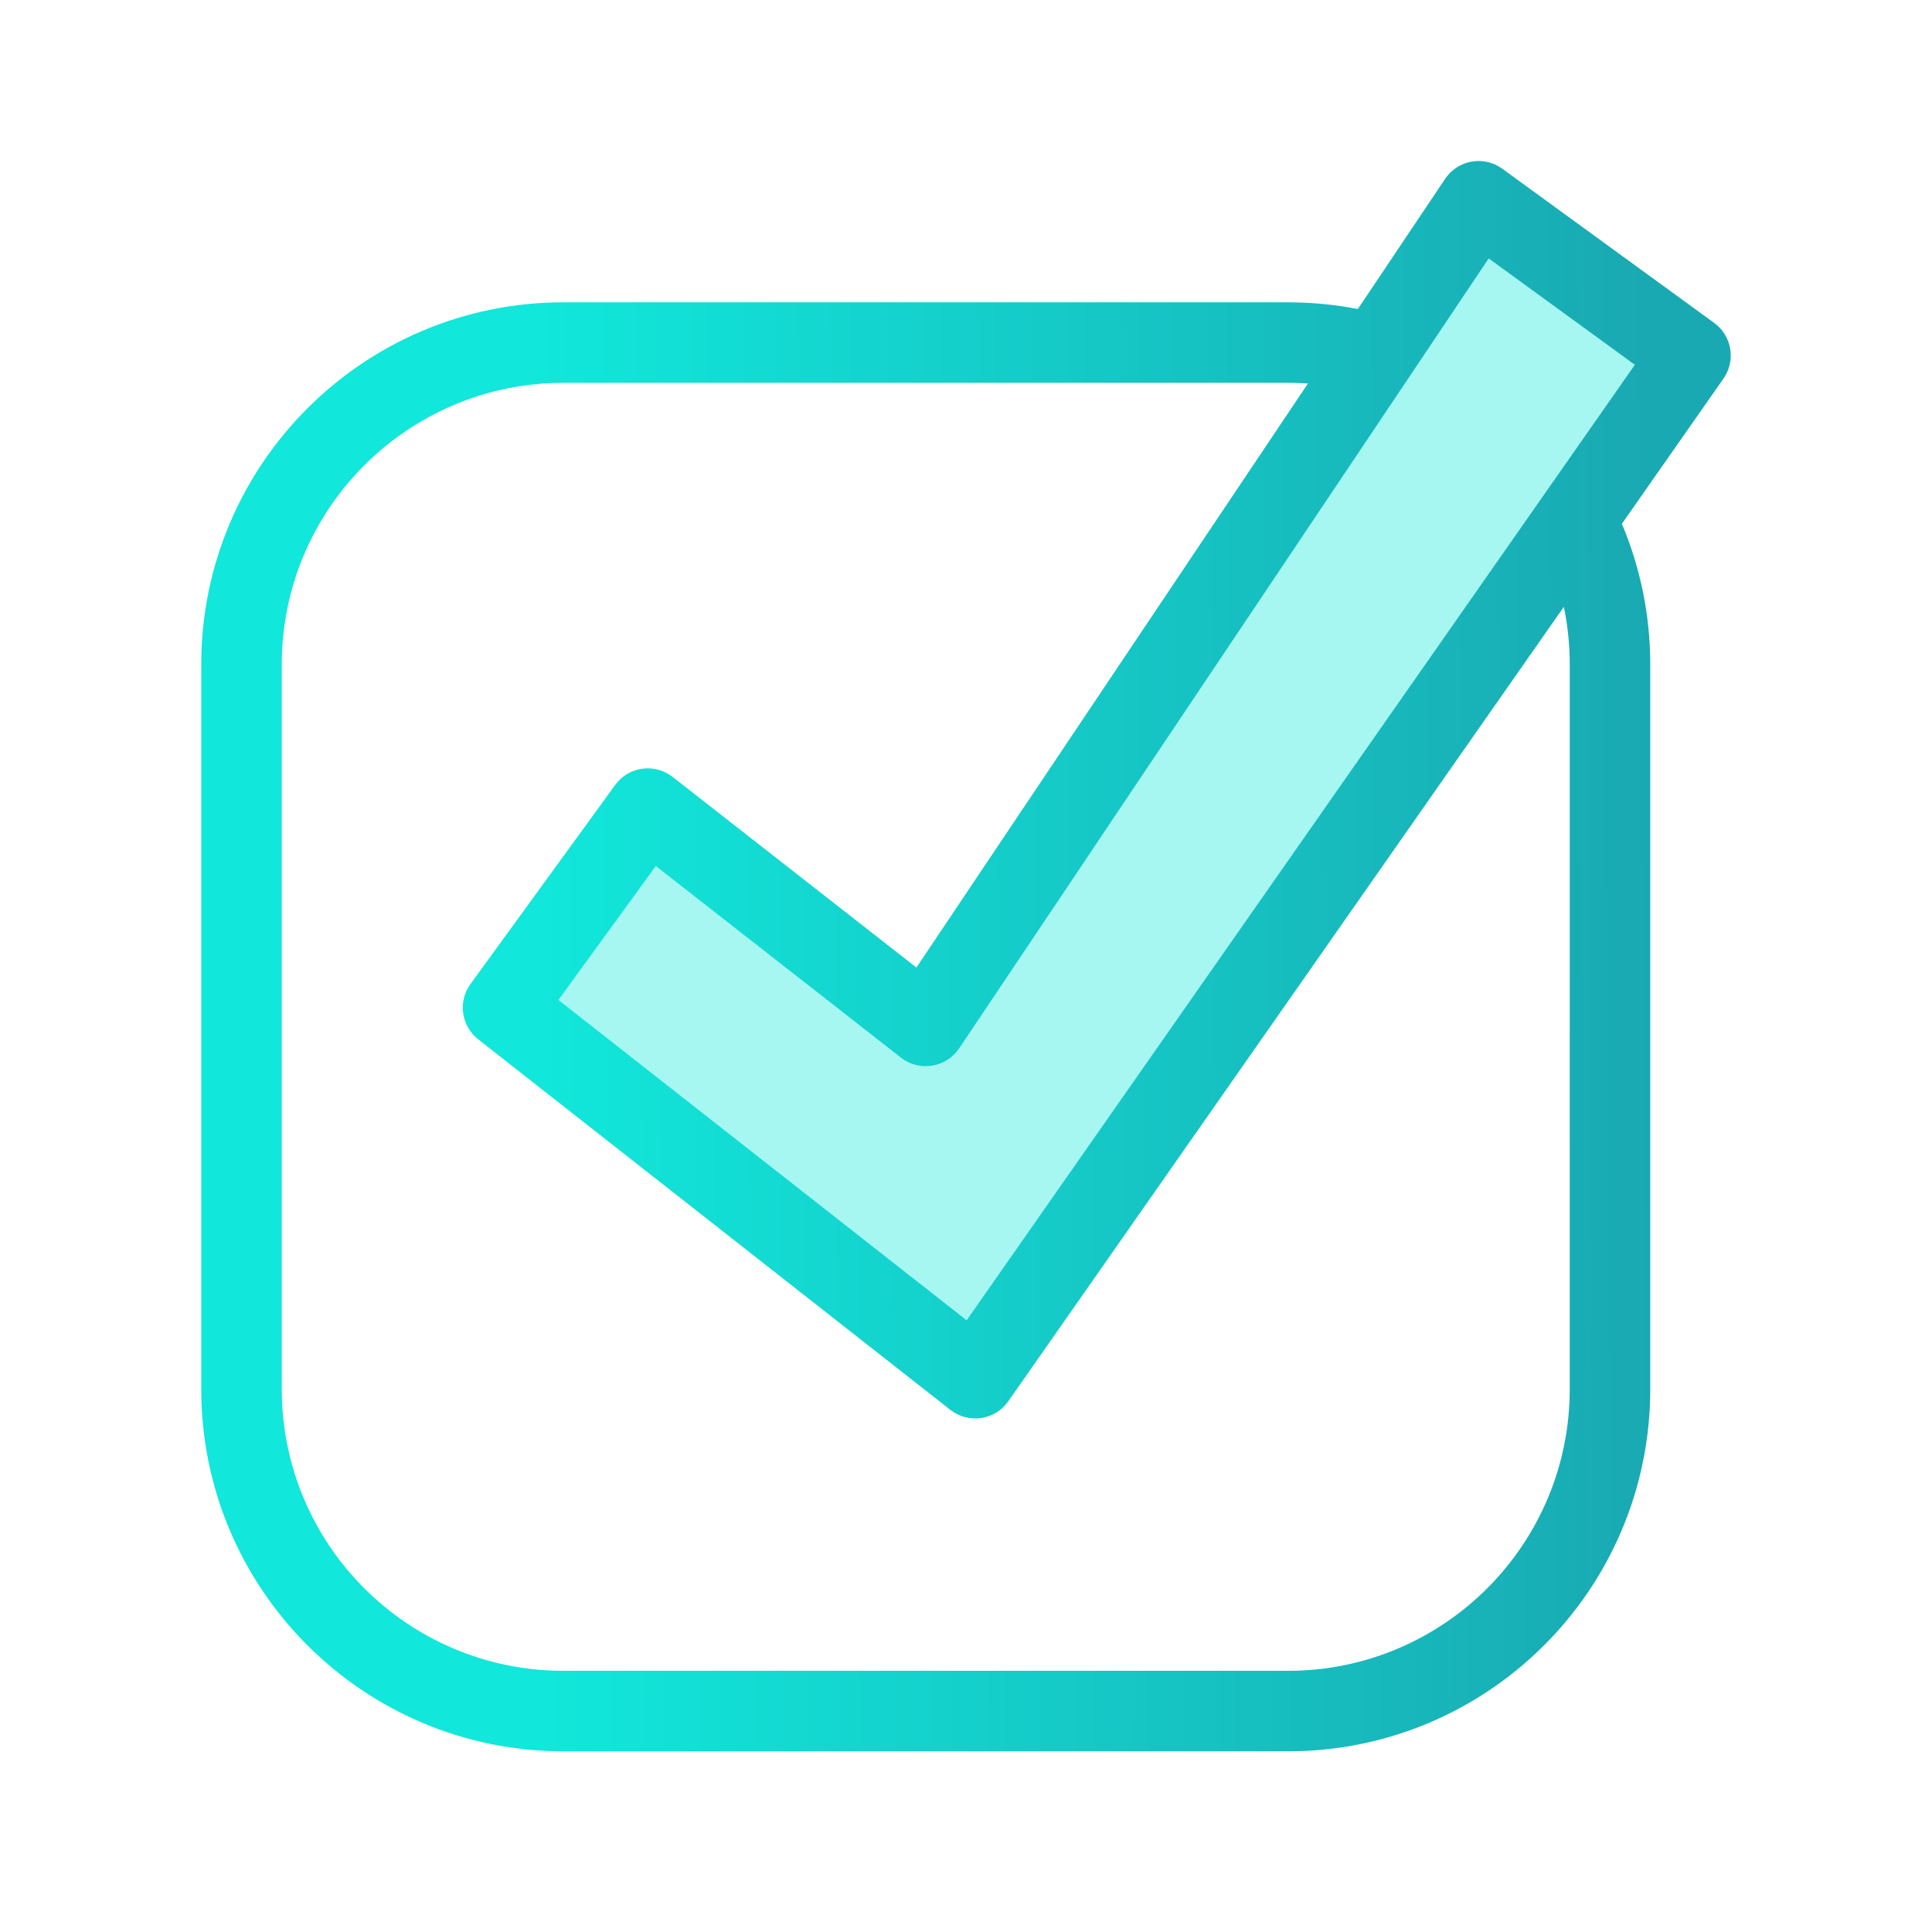
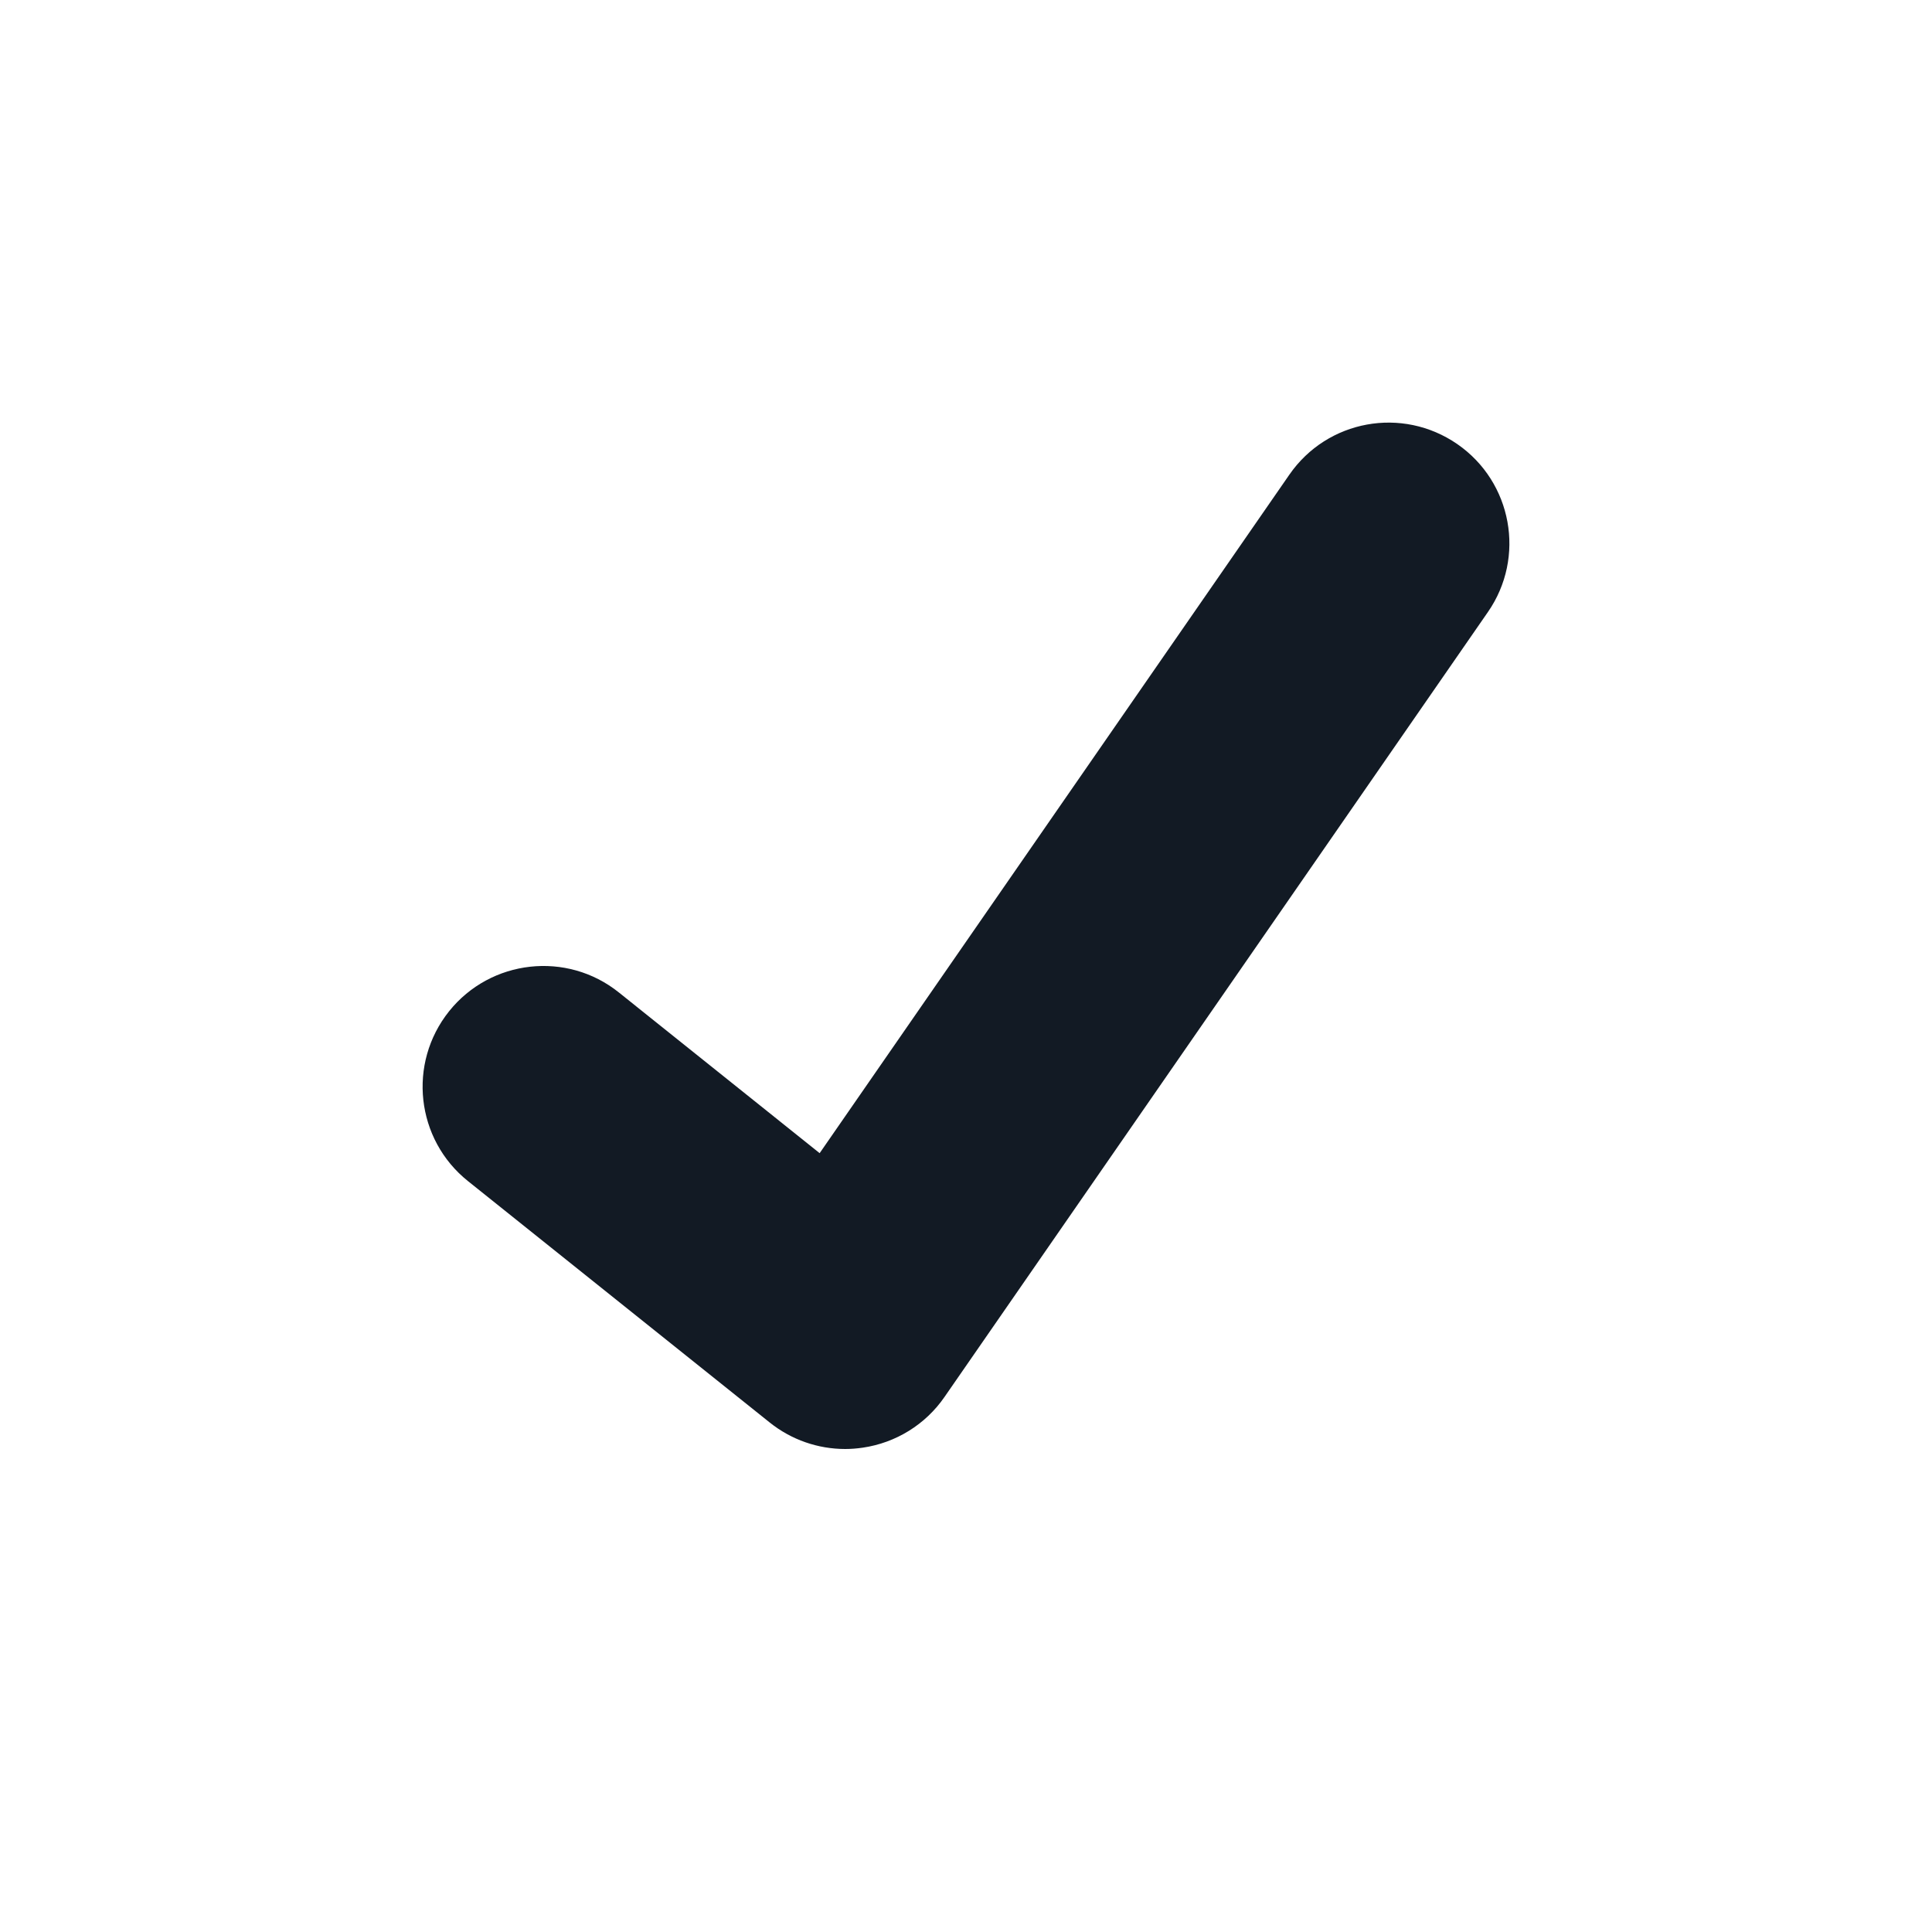
- <svg xmlns="http://www.w3.org/2000/svg" width="48" height="48" viewBox="0 0 48 48" fill="none">
-   <path fill-rule="evenodd" clip-rule="evenodd" d="M37.323 4.191C37.103 4.031 36.828 3.968 36.56 4.015C36.292 4.063 36.055 4.217 35.904 4.443L33.735 7.678C33.174 7.569 32.594 7.511 32 7.511H14C9.029 7.511 5 11.54 5 16.511V34.511C5 39.482 9.029 43.511 14 43.511H32C36.971 43.511 41 39.482 41 34.511V16.511C41 15.271 40.749 14.089 40.295 13.014L42.82 9.405C43.132 8.958 43.029 8.344 42.589 8.023L37.323 4.191ZM32.495 9.528L22.768 24.038L16.71 19.301C16.496 19.134 16.223 19.061 15.955 19.099C15.686 19.136 15.444 19.281 15.285 19.501L11.689 24.448C11.373 24.883 11.458 25.49 11.881 25.822L23.613 35.029C23.829 35.198 24.106 35.271 24.378 35.231C24.649 35.191 24.892 35.04 25.05 34.815L38.853 15.077C38.949 15.54 39 16.02 39 16.511V34.511C39 38.377 35.866 41.511 32 41.511H14C10.134 41.511 7 38.377 7 34.511V16.511C7 12.645 10.134 9.511 14 9.511H32C32.166 9.511 32.332 9.517 32.495 9.528Z" fill="url(#paint0_linear)" />
-   <path d="M36.986 6.42L40.618 9.063L24.016 32.803L13.873 24.844L16.293 21.515L22.384 26.277C22.602 26.448 22.883 26.52 23.157 26.476C23.431 26.433 23.675 26.276 23.83 26.046L36.986 6.42Z" fill="#A6F6F1" />
-   <defs>
-     <linearGradient id="paint0_linear" x1="41.012" y1="21.962" x2="13.502" y2="22.146" gradientUnits="userSpaceOnUse">
-       <stop stop-color="#19A9B2" />
-       <stop offset="1" stop-color="#11E7DA" />
-     </linearGradient>
-   </defs>
+ <svg xmlns="http://www.w3.org/2000/svg" viewBox="0 0 16 16">
+   <path fillRule="evenodd" fill="#121a24" clipRule="evenodd" d="M7 12C6.774 12 6.554 11.924 6.375 11.781L3.875 9.781C3.444 9.436 3.374 8.807 3.719 8.375C4.064 7.944 4.695 7.874 5.125 8.219L6.788 9.55L10.678 3.931C10.992 3.477 11.613 3.363 12.069 3.678C12.523 3.992 12.637 4.615 12.322 5.069L7.822 11.569C7.665 11.797 7.419 11.949 7.145 11.989C7.097 11.996 7.048 12 7 12Z" />
</svg>
